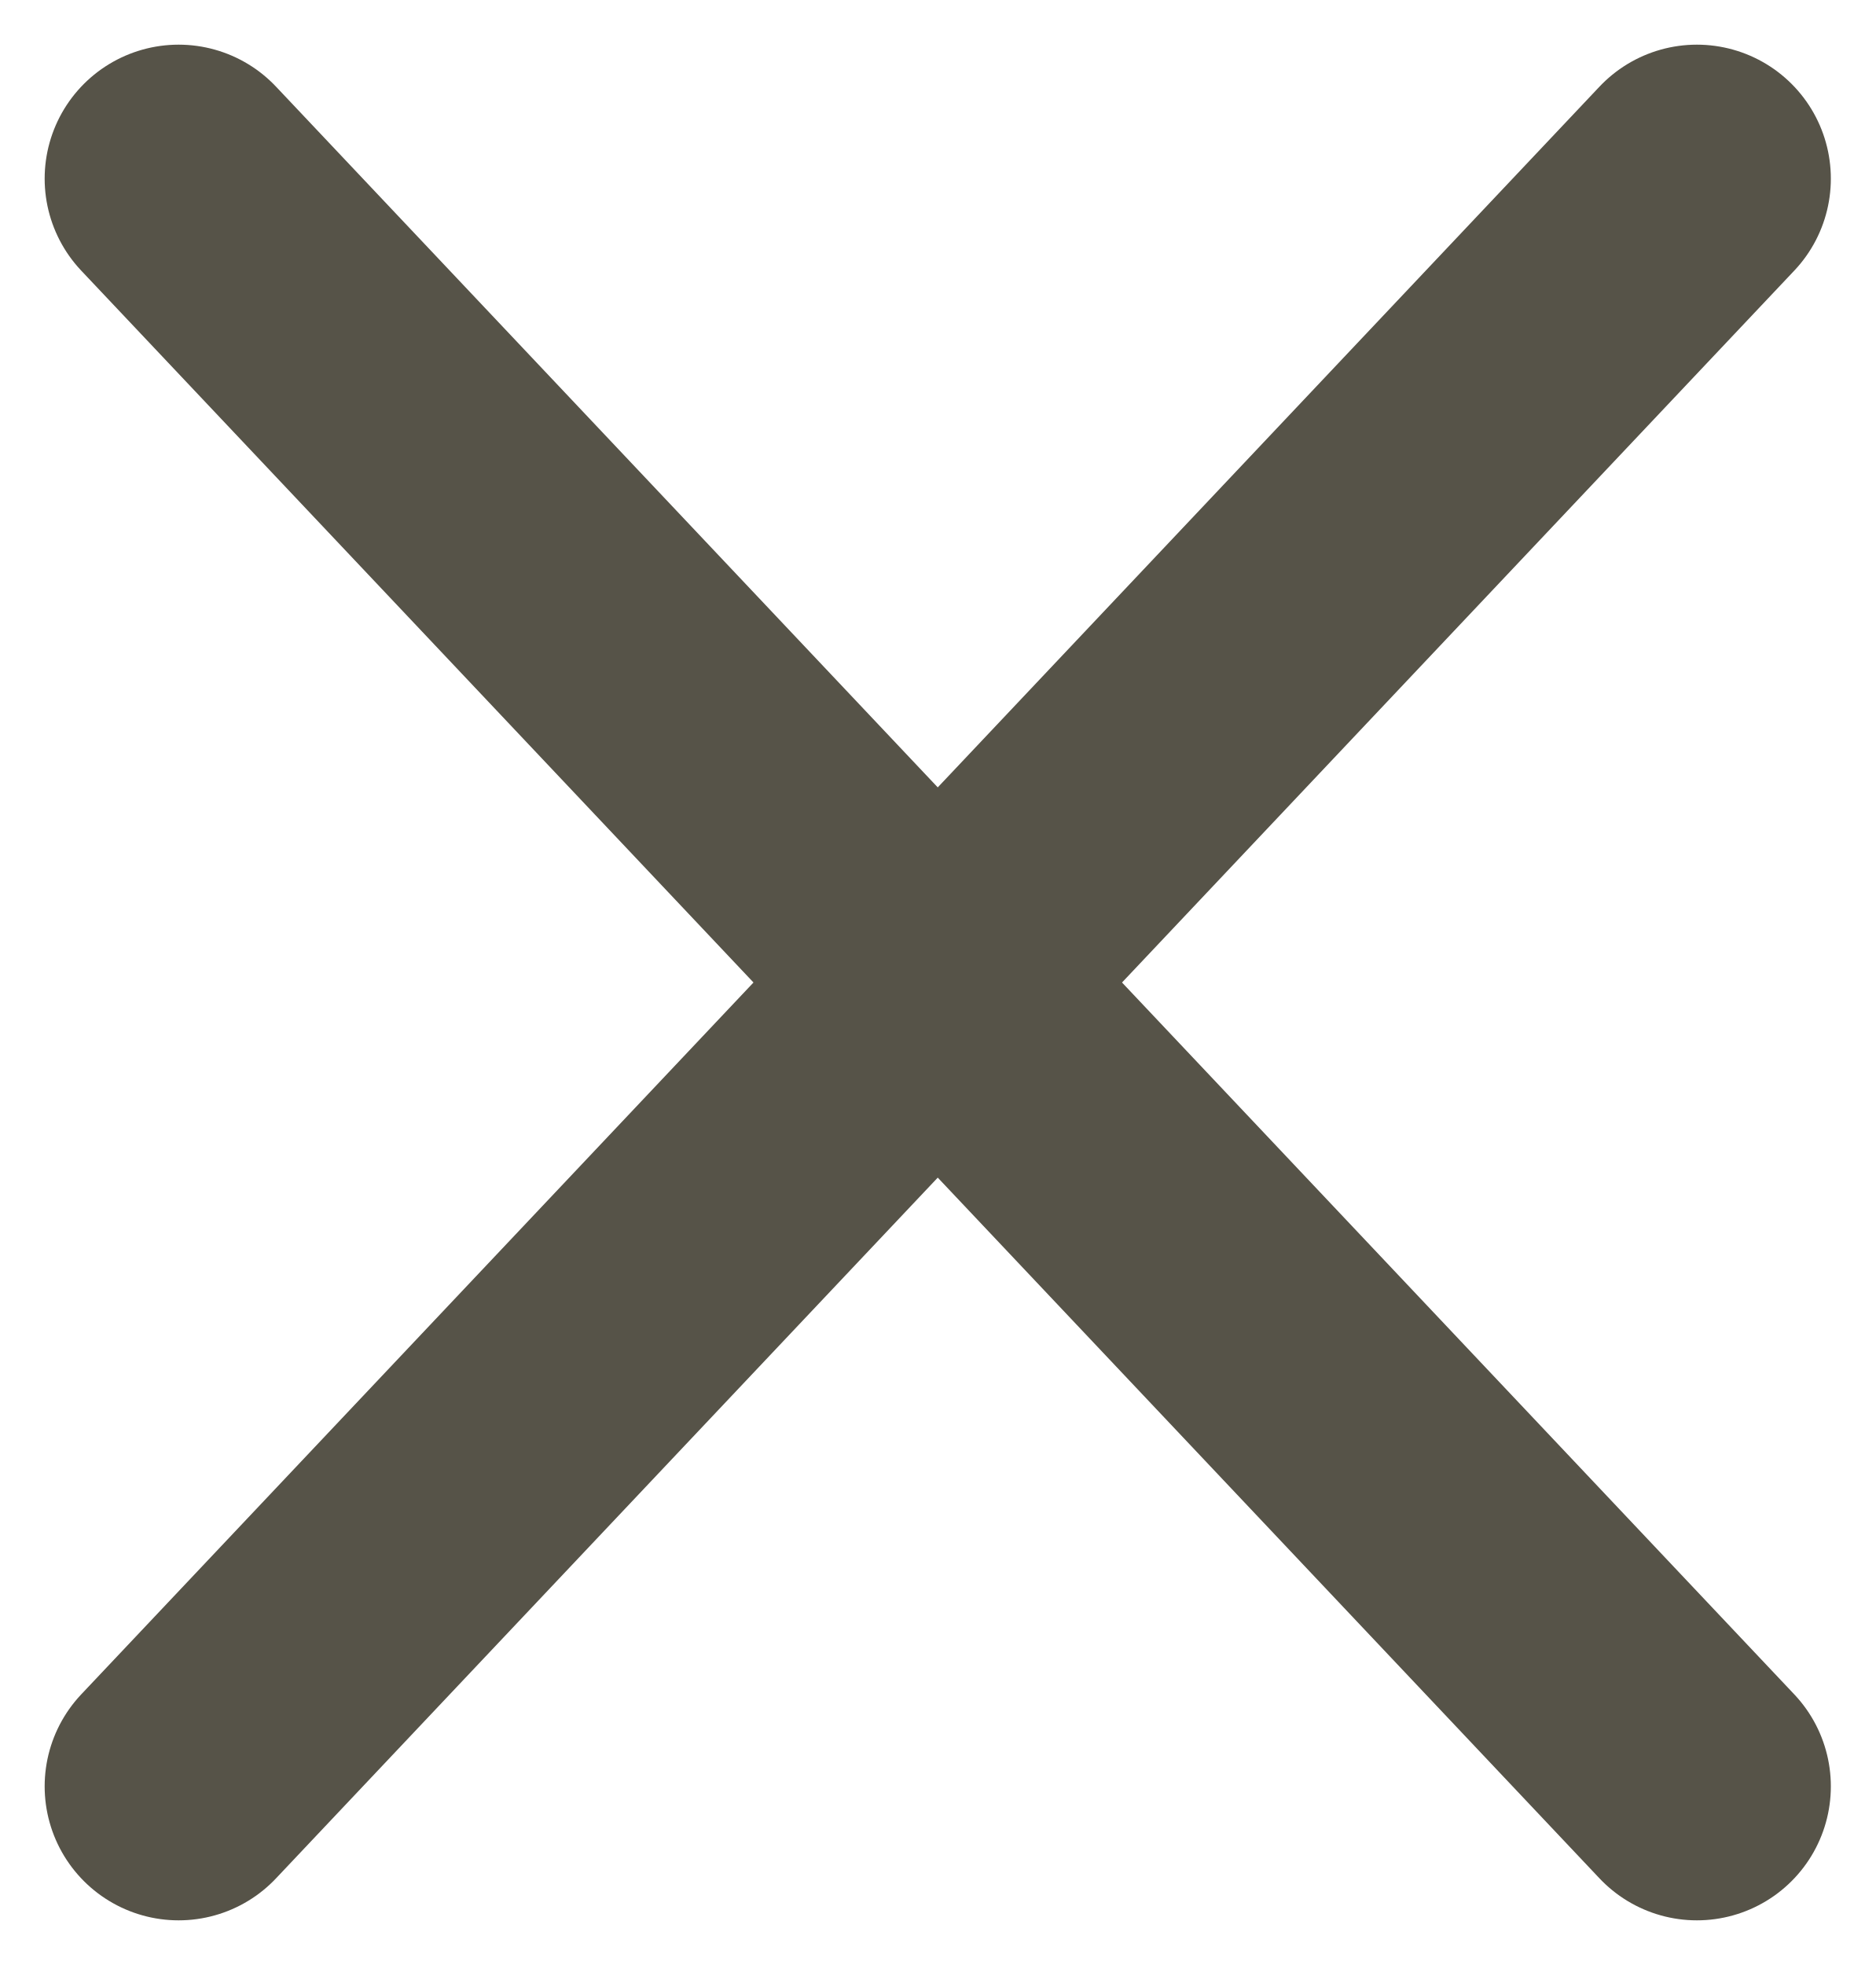
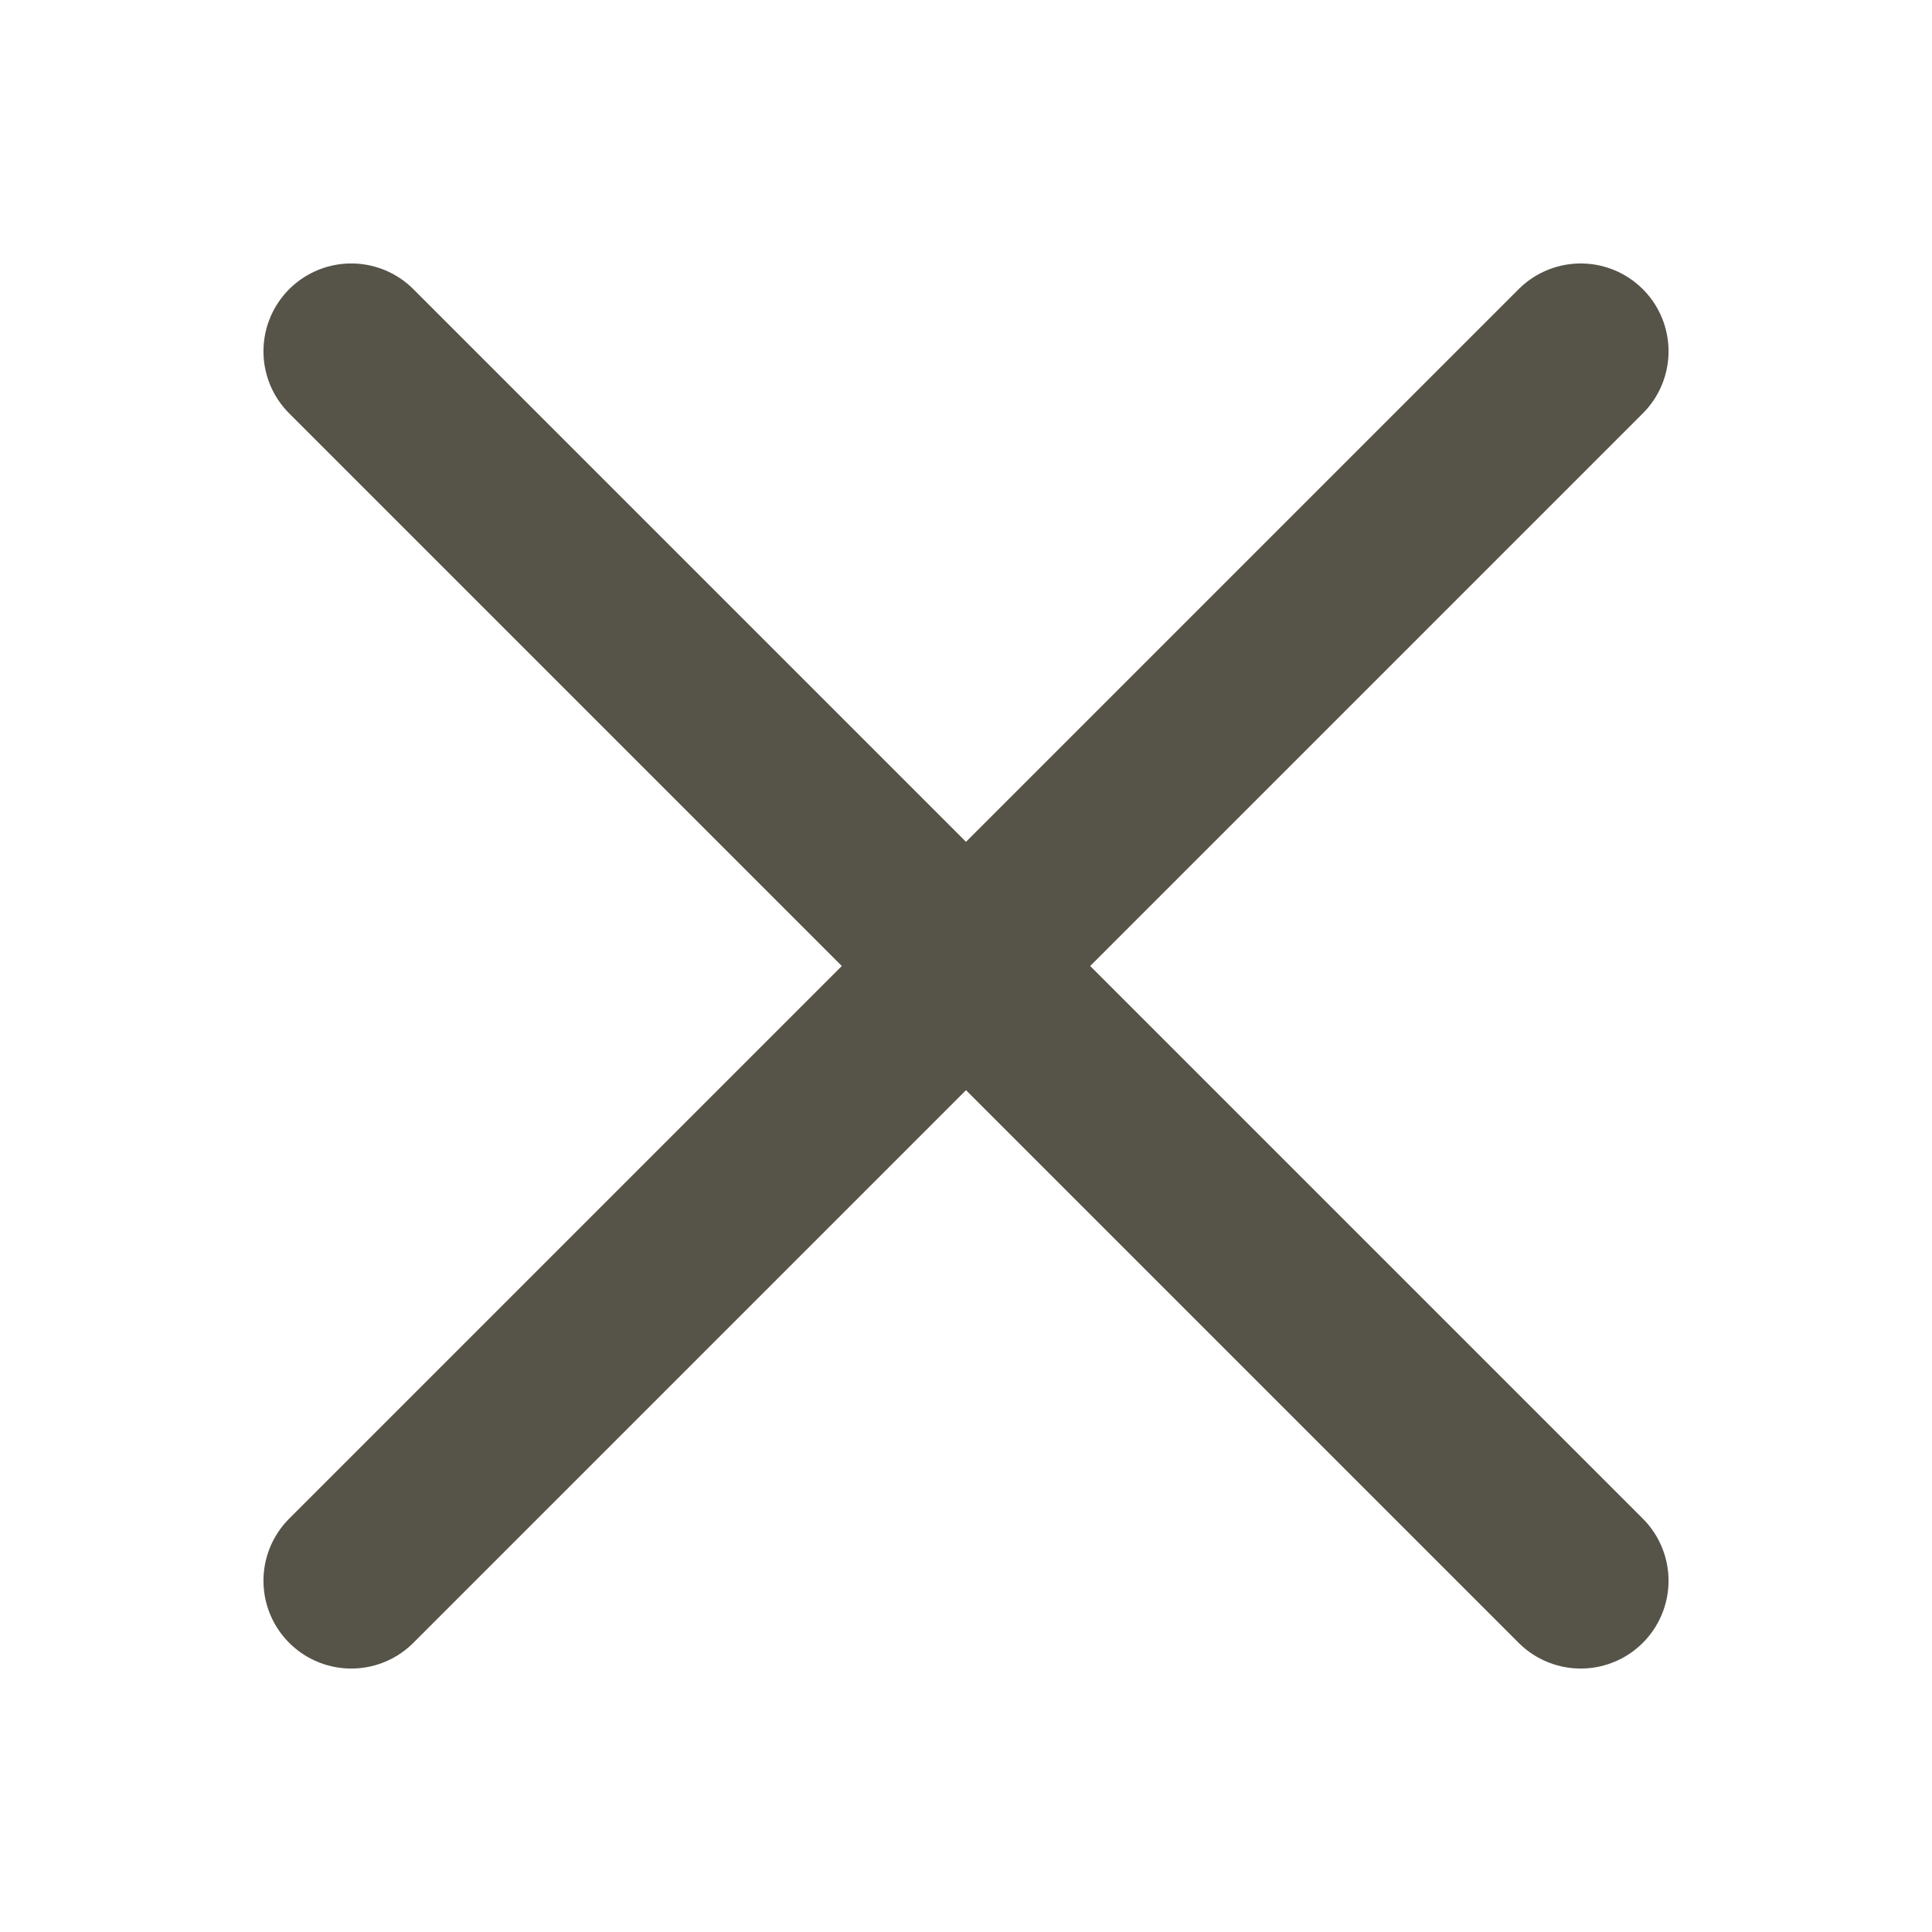
- <svg xmlns="http://www.w3.org/2000/svg" width="21" height="22" viewBox="0 0 21 22" fill="none">
-   <path d="M19 2L2 20M2 2L19 20" stroke="#565348" stroke-width="3" stroke-linecap="round" stroke-linejoin="round" />
+ <svg xmlns="http://www.w3.org/2000/svg" width="22" height="22" viewBox="0 0 22 22" fill="none">
+   <path d="M18 4L4 18M4 4L18 18" stroke="#565348" stroke-width="2" stroke-linecap="round" stroke-linejoin="round" />
</svg>
